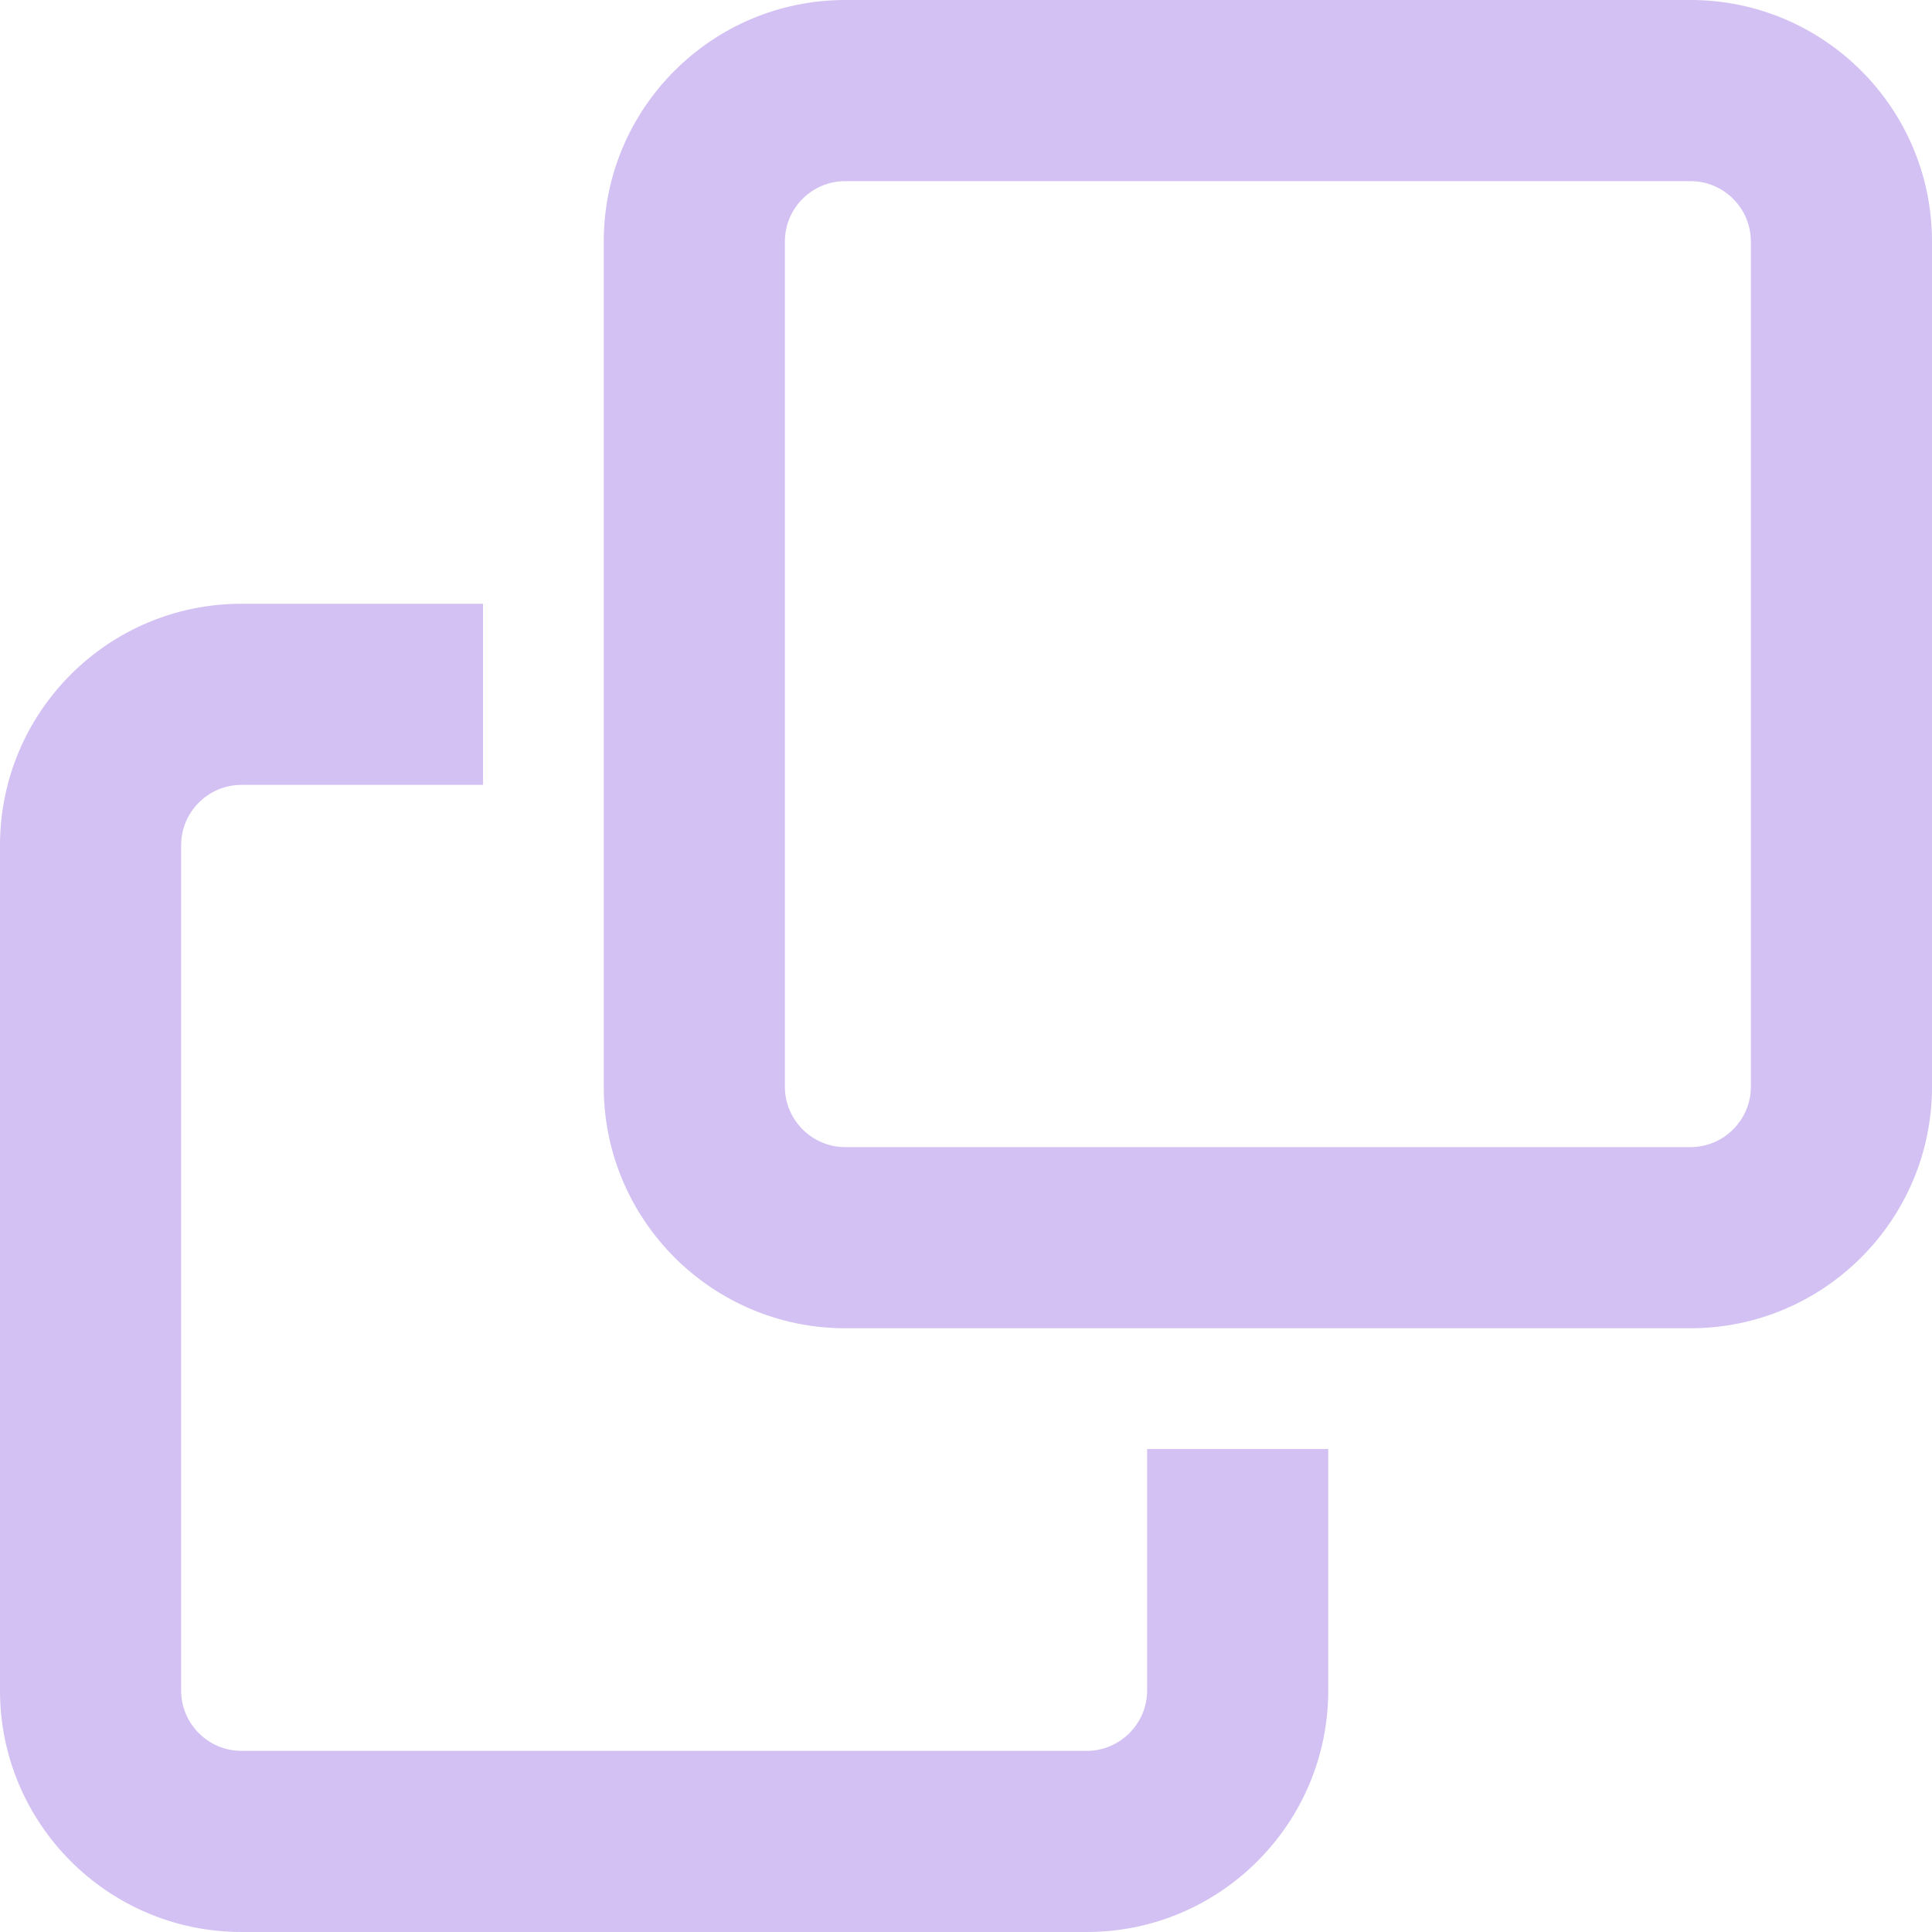
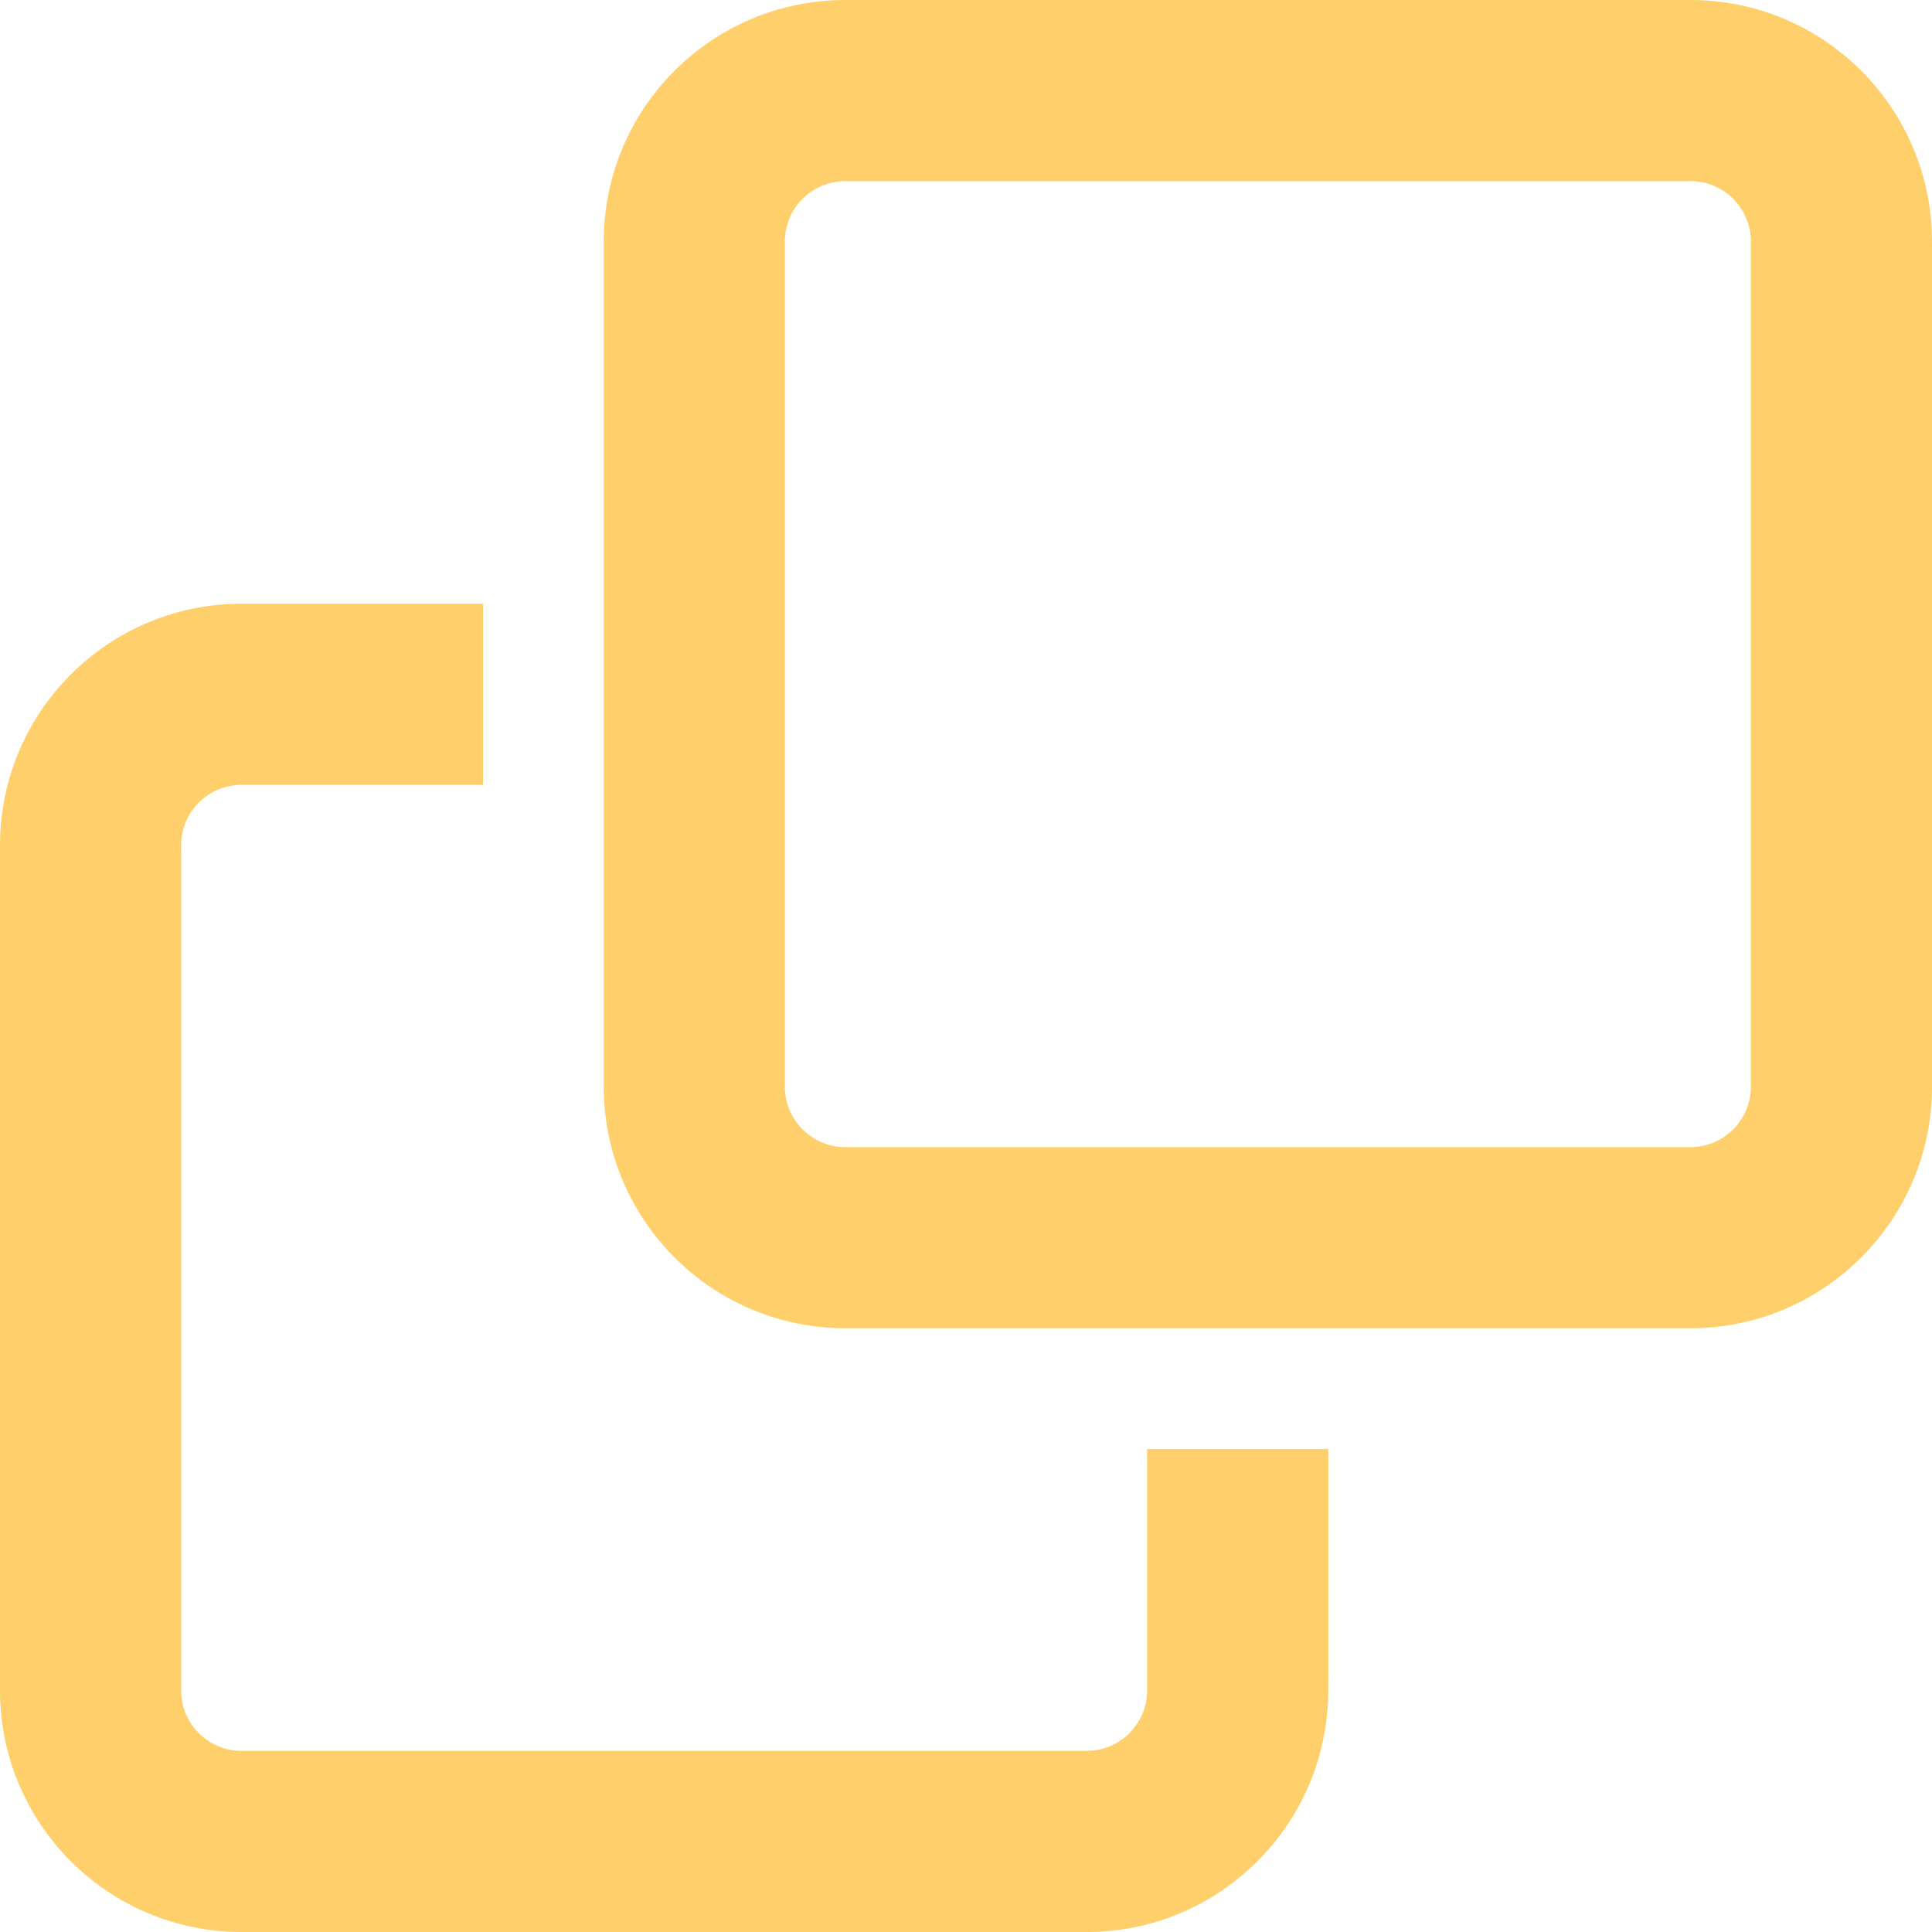
<svg xmlns="http://www.w3.org/2000/svg" viewBox="0 0 512 512">
-   <path d="M64 464H288C296.8 464 304 456.8 304 448V384H352V448C352 483.3 323.3 512 288 512H64C28.65 512 0 483.3 0 448V224C0 188.7 28.65 160 64 160H128V208H64C55.16 208 48 215.2 48 224V448C48 456.8 55.16 464 64 464zM160 64C160 28.65 188.7 0 224 0H448C483.3 0 512 28.65 512 64V288C512 323.3 483.3 352 448 352H224C188.7 352 160 323.3 160 288V64zM224 304H448C456.8 304 464 296.8 464 288V64C464 55.16 456.8 48 448 48H224C215.2 48 208 55.16 208 64V288C208 296.8 215.2 304 224 304z" fill="#d2c1f2" />
+   <path d="M64 464H288C296.8 464 304 456.8 304 448V384H352V448C352 483.3 323.3 512 288 512H64C28.65 512 0 483.3 0 448V224C0 188.7 28.65 160 64 160H128V208H64C55.16 208 48 215.2 48 224V448C48 456.8 55.16 464 64 464zM160 64C160 28.65 188.7 0 224 0H448C483.3 0 512 28.65 512 64V288C512 323.3 483.3 352 448 352H224C188.7 352 160 323.3 160 288V64zM224 304H448C456.8 304 464 296.8 464 288V64C464 55.16 456.8 48 448 48H224C215.2 48 208 55.16 208 64V288C208 296.8 215.2 304 224 304z" fill="#FECF6A" />
</svg>
